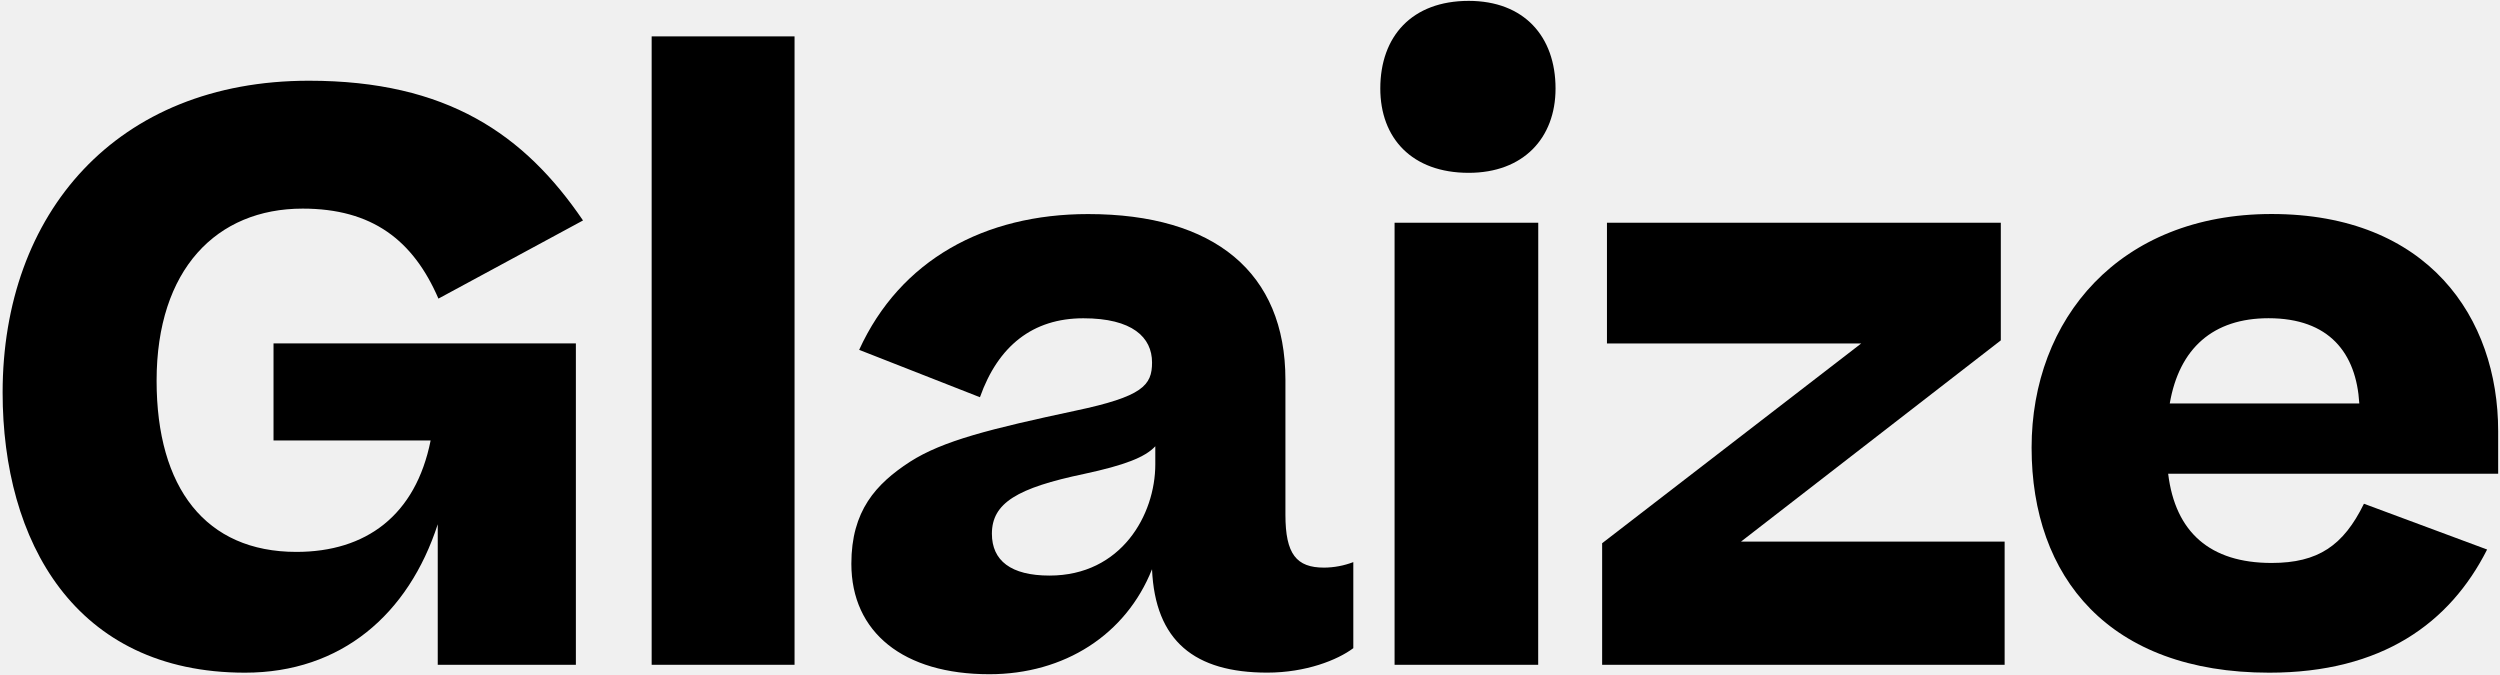
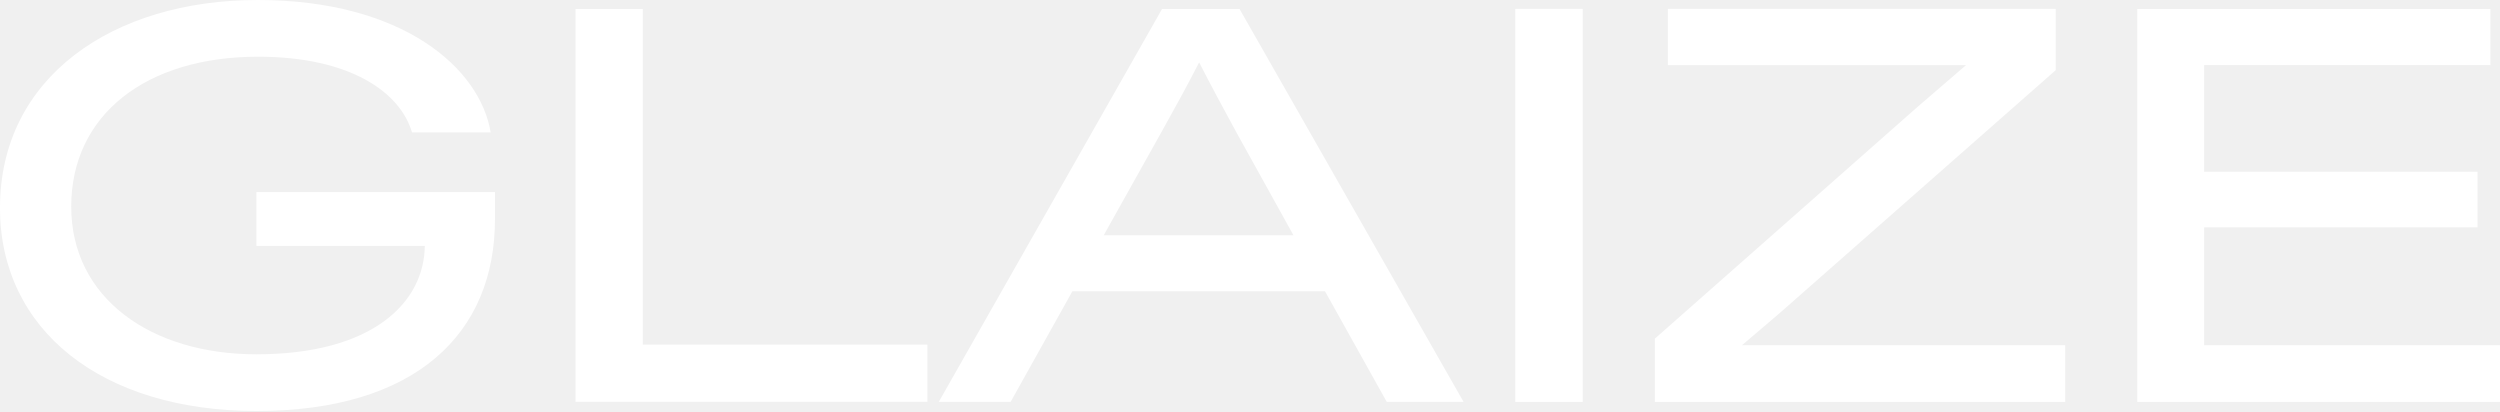
- <svg xmlns="http://www.w3.org/2000/svg" viewBox="0 0 830 224" class="size-full p-1">
-   <path fill="currentColor" d="M98.41 183.23C121.47 183.23 137.99 171.17 142.97 146.23H90.81V114H191.19V220.71H145.33V174.06C135.63 203.94 113.33 223.33 81.33 223.33C24.72 223.33 0.87 179.56 0.87 130.33C0.87 70.83 38.61 26.8 102.56 26.8C148.43 26.8 174.12 44.62 193.56 73.19L145.56 99.14C137.17 79.74 123.56 69.26 100.48 69.26C71.91 69.26 51.99 89.44 51.99 126.4C52 162 68.27 183.23 98.41 183.23Z" />
-   <path fill="currentColor" d="M263.79 220.71H216.35V12.08H263.79V220.71Z" />
-   <path fill="currentColor" d="M282.65 187.16C282.65 169.6 290.78 160.69 302.05 153.35C313.05 146.27 329.05 142.35 357.05 136.35C379.33 131.64 382.48 127.97 382.48 120.35C382.48 111.96 375.92 105.67 359.67 105.67C342.9 105.67 331.37 114.84 325.34 131.88L285.24 116.15C298.87 86.27 326.91 71.07 361.24 71.07C403.17 71.07 426.76 90.47 426.76 126.07V170.89C426.76 184 430.43 188.45 439.6 188.45C442.917 188.425 446.202 187.805 449.3 186.62V215.19C444.06 219.12 433.57 223.31 420.73 223.31C396.62 223.31 383.51 212.83 382.47 188.98C373.82 210.73 353.37 223.84 328.47 223.84C300 223.86 282.65 210 282.65 187.16ZM383.56 154.16V148.16C380.16 151.83 373.34 154.45 359.97 157.33C337.7 162 329.31 167 329.31 177.2C329.31 186.11 335.6 191.09 348.44 191.09C372.29 191.09 383.56 170.91 383.56 154.14V154.16Z" />
-   <path fill="currentColor" d="M487.61 0.29C505.96 0.29 516.44 12.08 516.44 29.38C516.44 45.89 505.7 57.38 487.61 57.38C468.74 57.38 458.26 45.85 458.26 29.38C458.26 12.08 468.74 0.29 487.61 0.29ZM510.68 220.71H463V73.94H510.7L510.68 220.71Z" />
-   <path fill="currentColor" d="M578 179.82H665.54V220.71H531.91V180.35L617.91 114.04H533.51V73.94H664.27V113L578 179.82Z" />
-   <path fill="currentColor" d="M753.38 223.33C700.17 223.33 674.49 191.62 674.49 148.63C674.49 105.91 703.58 71.05 754.16 71.05C806.06 71.05 829.39 105.39 829.39 143.13V157.28H719.83C722.19 176.68 733.72 186.9 754.16 186.9C769.63 186.9 778.02 181.13 784.83 167.24L825.72 182.44C813.4 206.82 790.86 223.33 753.38 223.33ZM720.38 133.96H783.29C782.29 117.18 773.29 105.65 753.15 105.65C734.77 105.65 723.5 115.61 720.35 134L720.38 133.96Z" />
+ <svg xmlns="http://www.w3.org/2000/svg" id="Layer_2" data-name="Layer 2" viewBox="0 0 509.66 83.8">
+   <defs>
+     <style>
+       .cls-1 {
+         fill: #fff;
+       }
+     </style>
+   </defs>
+   <g id="Layer_2-2" data-name="Layer 2">
+     <g id="artwork">
+       <g>
+         <path class="cls-1" d="M0,42.33C0,15.78,23,0,52.53,0s45.32,13.85,47.5,26.99h-16.04c-2.41-8.24-12.69-15.43-31.37-15.43-22.9,0-38.1,11.89-38.1,30.56s16.26,30.11,37.75,30.11c23.8,0,34.21-10.63,34.33-22.09h-34.33v-10.98h48.64v5.5c0,23.35-16.14,39.13-48.64,39.13-31.57-.03-52.28-16.51-52.28-41.47" />
+         <polygon class="cls-1" points="117.3 1.83 131.05 1.83 131.05 70.25 189.06 70.25 189.06 81.91 117.33 81.91 117.33 1.81 117.3 1.83" />
+         <path class="cls-1" d="M236.92,1.83h15.78l45.67,80.1h-15.66l-12.59-22.55h-51.5l-12.59,22.55h-14.65L236.9,1.83h.03ZM263.69,47.96l-11.56-20.84c-2.74-5.03-5.03-9.27-7.67-14.4-2.64,5.15-4.93,9.27-7.79,14.4l-11.66,20.84h38.68Z" />
+         <rect class="cls-1" x="308.91" y="1.81" width="13.75" height="80.13" />
+         <path class="cls-1" d="M337.41,69l53.44-47.15,9.95-8.57h-60.78V1.81h79.07v12.49l-53.44,47.03c-3.44,3.09-6.54,5.61-10.53,9.05h65.9v11.56h-83.65v-12.92h0l.03-.03Z" />
+         <polygon class="cls-1" points="435.71 1.83 507.7 1.83 507.7 13.27 449.34 13.27 449.34 35.01 505.08 35.01 505.08 46.35 449.34 46.35 449.34 70.38 509.66 70.38 509.66 81.94 435.71 81.94 435.71 1.83" />
+       </g>
+     </g>
+   </g>
</svg>
